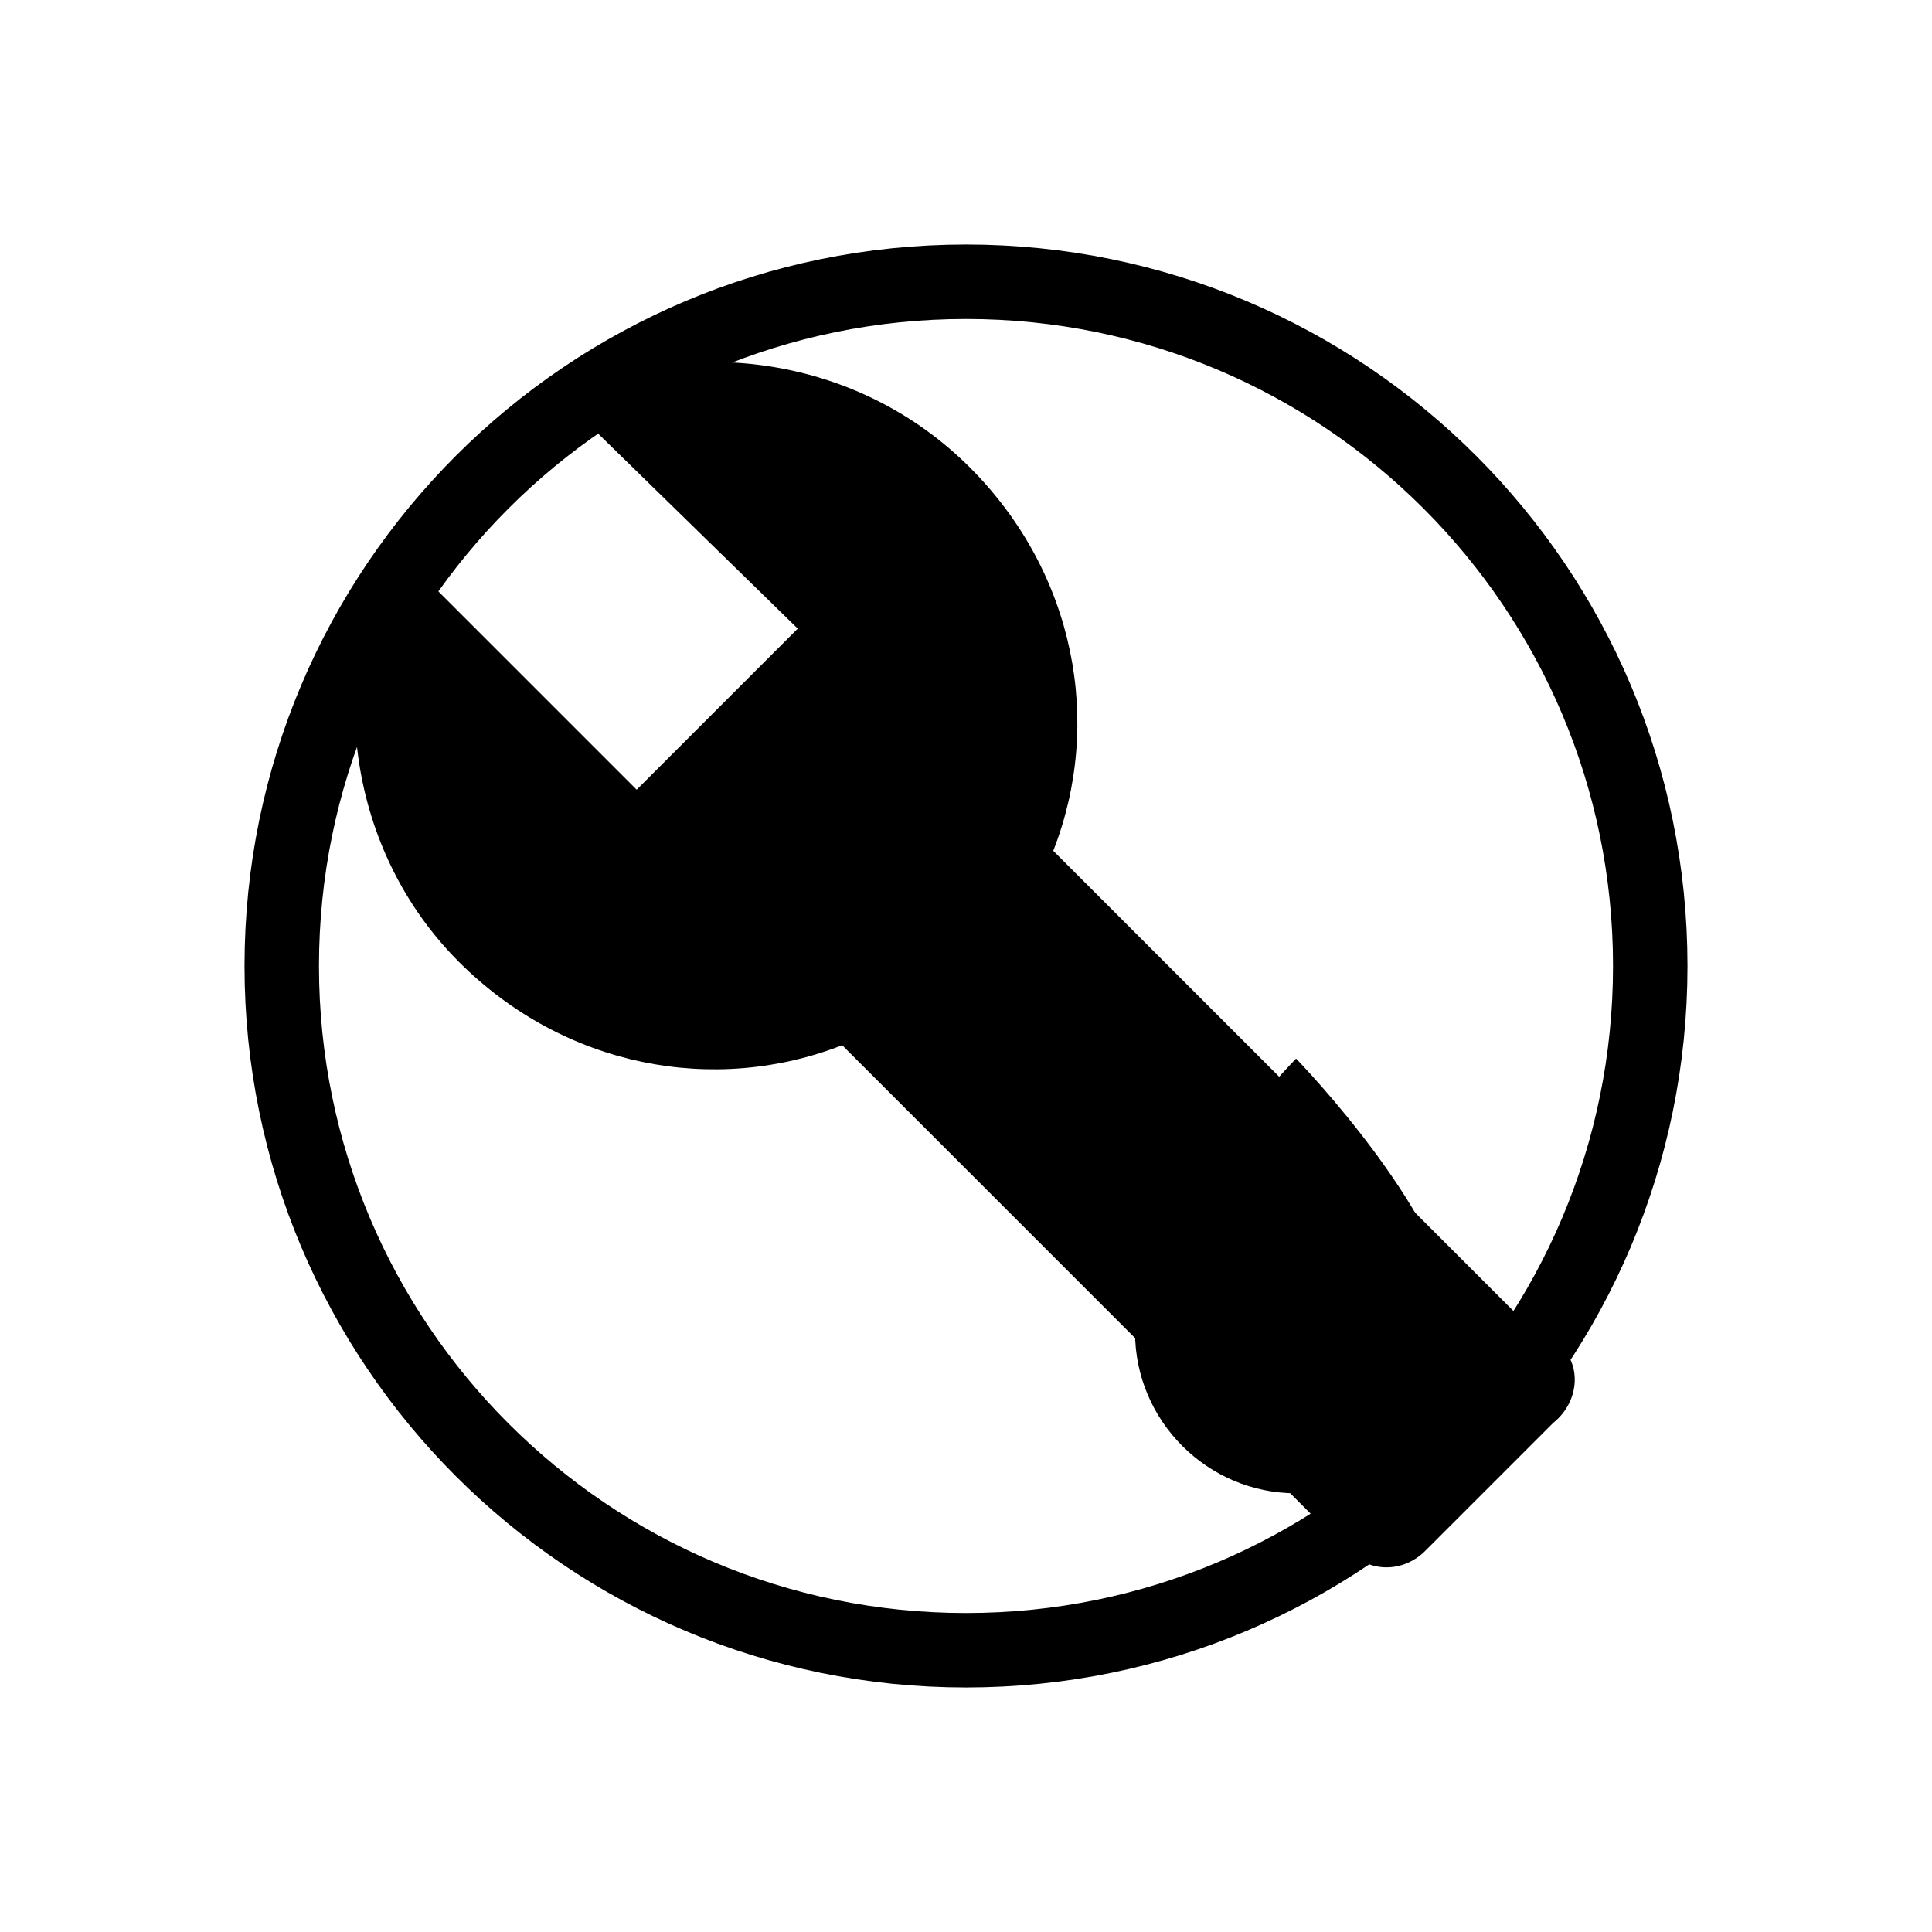
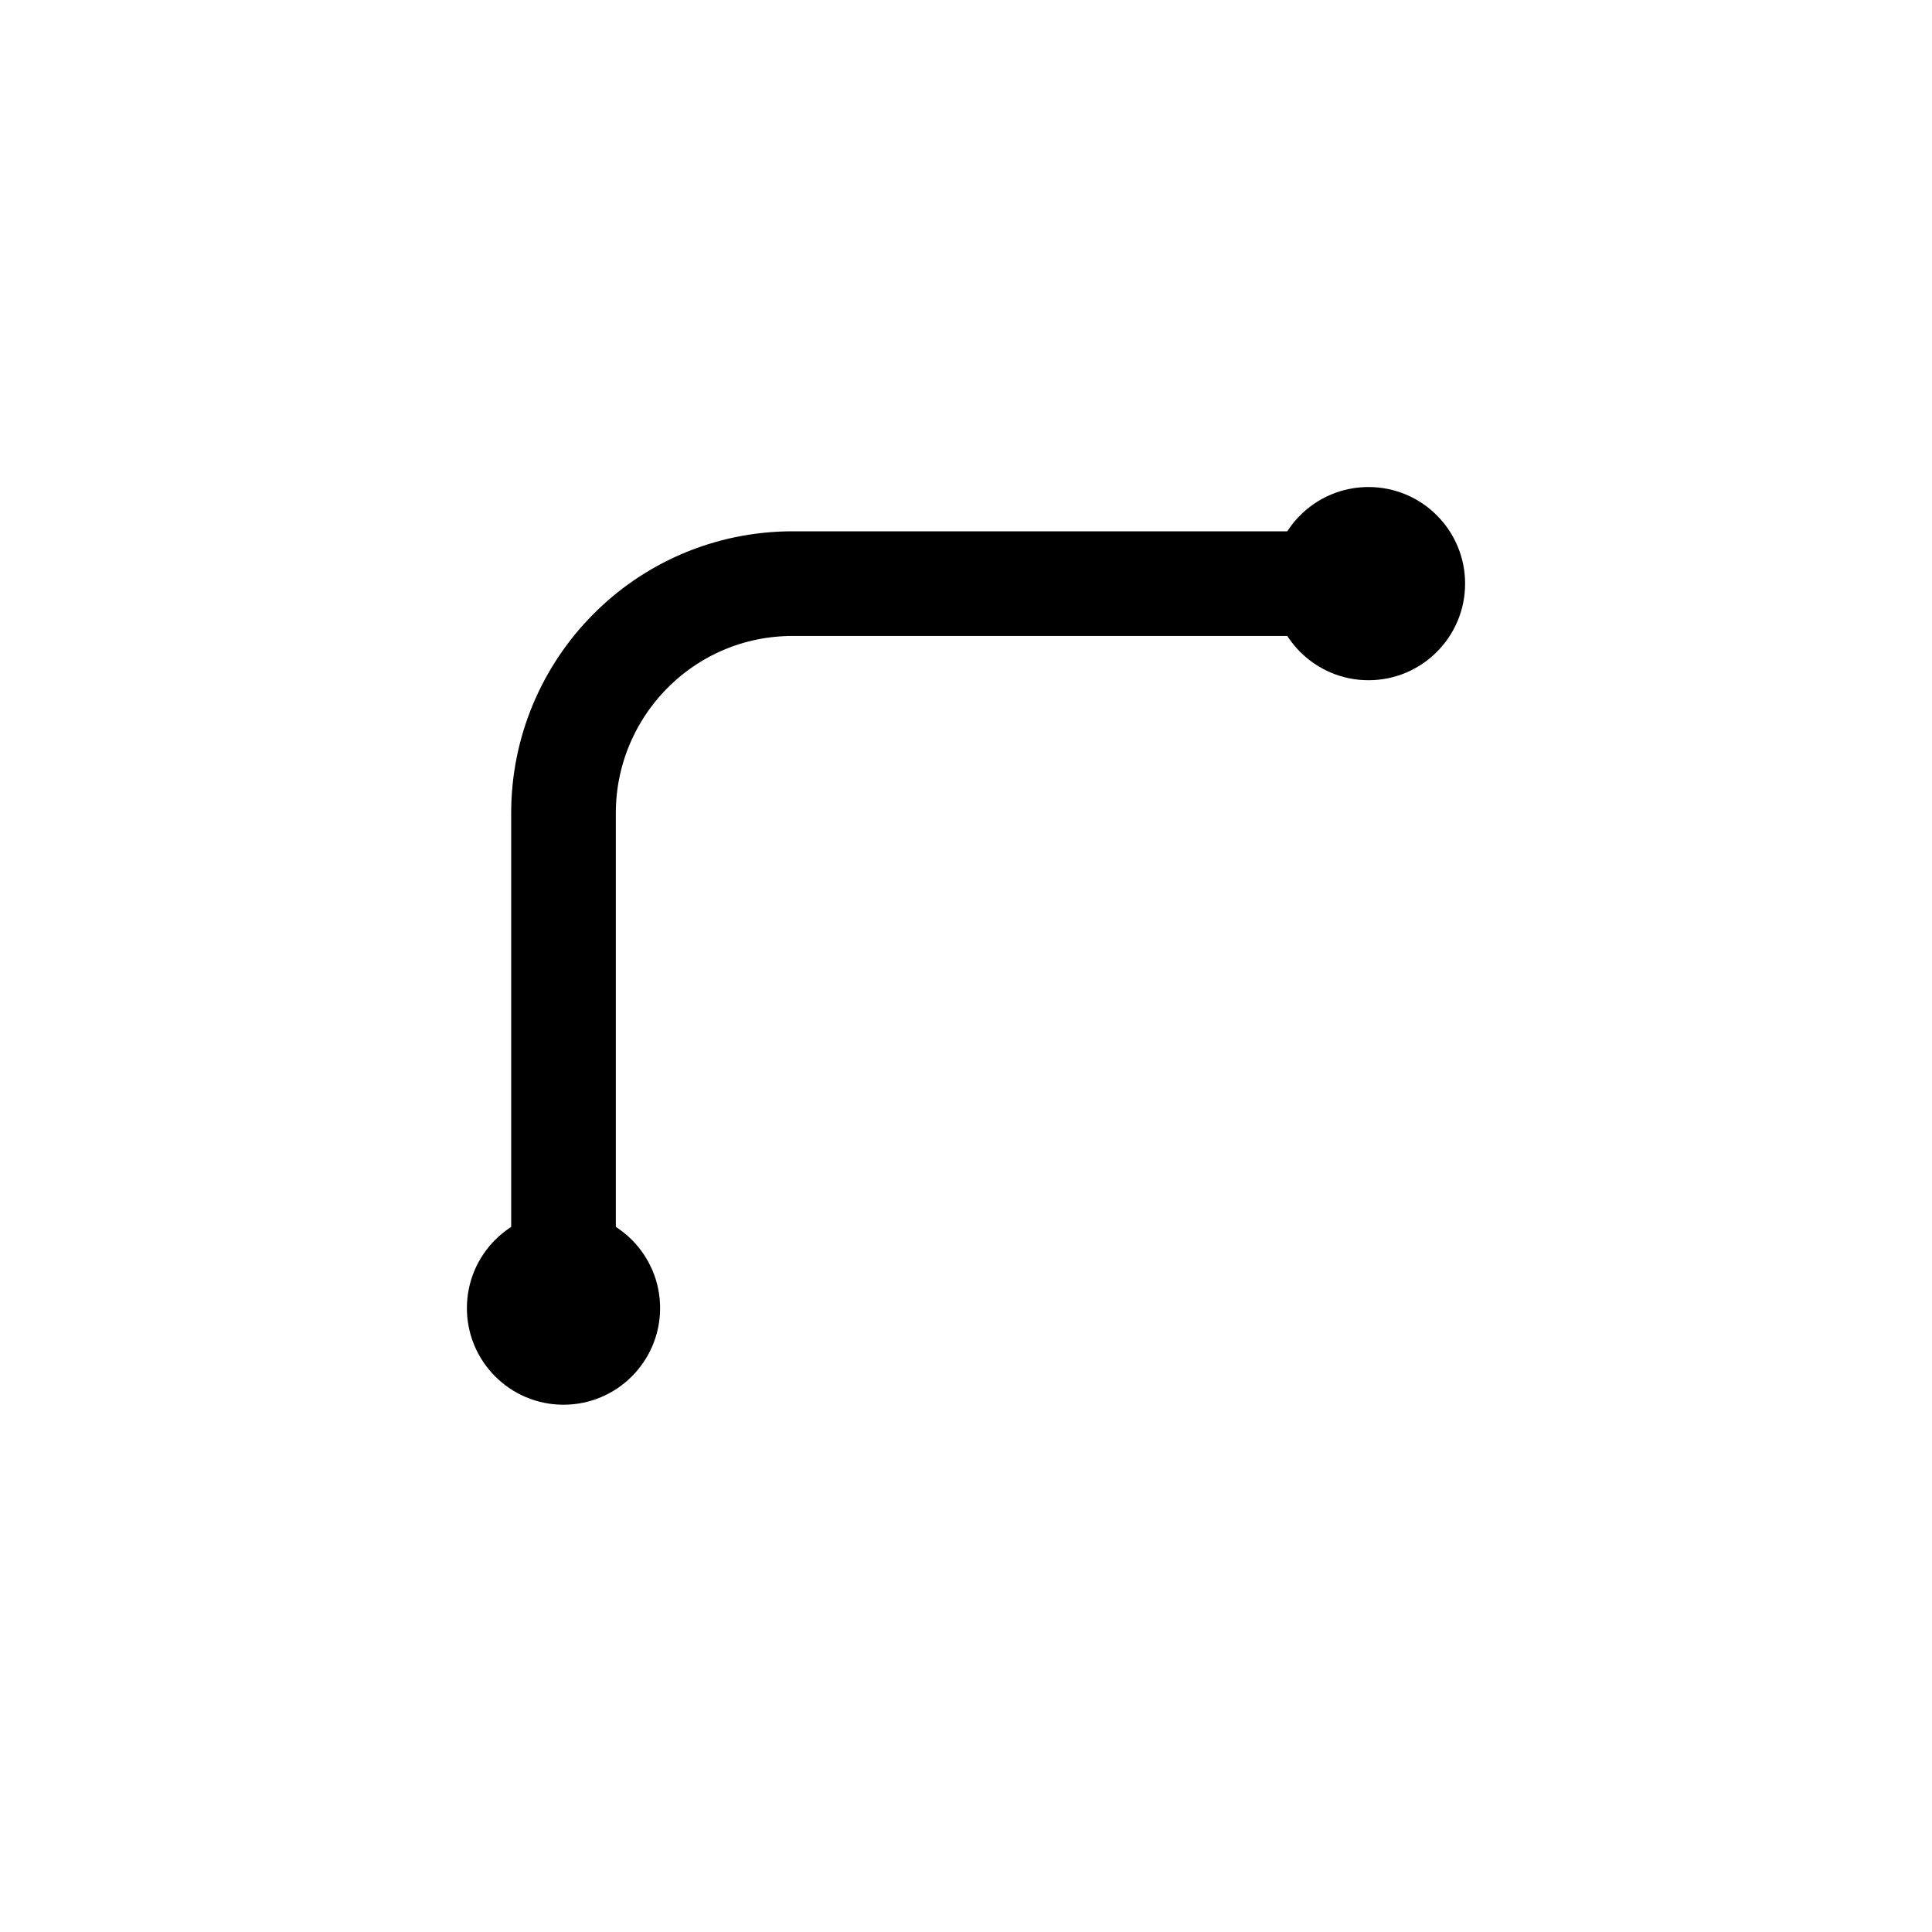
<svg xmlns="http://www.w3.org/2000/svg" viewBox="0 0 48 48">
-   <circle cx="24" cy="24" r="17" fill="none" stroke="#000" stroke-width="1.85" />
-   <g transform="translate(7.4 7.2) scale(1.38)">
-     <path fill="#000" d="M22.7 19.2 13.6 10.1c.9-2.3.4-5-1.5-6.9-2-2-5-2.4-7.4-1.3L9 6.1 6.1 9 1.7 4.6C.5 7 .9 10.1 2.9 12.1c1.9 1.9 4.6 2.4 6.9 1.5l9.1 9.1c.4.4 1 .4 1.4 0l2.3-2.3c.5-.4.5-1.1.1-1.4z" />
-   </g>
-   <path fill="#000" d="M36.2 33.1c0 2.2-1.8 4-4 4s-4-1.8-4-4c0-2.7 4-6.8 4-6.8s4 4.1 4 6.8z" />
+   <path d="M14 32.5V20.2c0-3.1 2.5-5.7 5.7-5.7H34" fill="none" stroke="#000" stroke-width="2.6" stroke-linecap="round" />
+   <circle cx="14" cy="32.5" r="2.4" fill="#000" />
+   <circle cx="34" cy="14.5" r="2.4" fill="#000" />
</svg>
